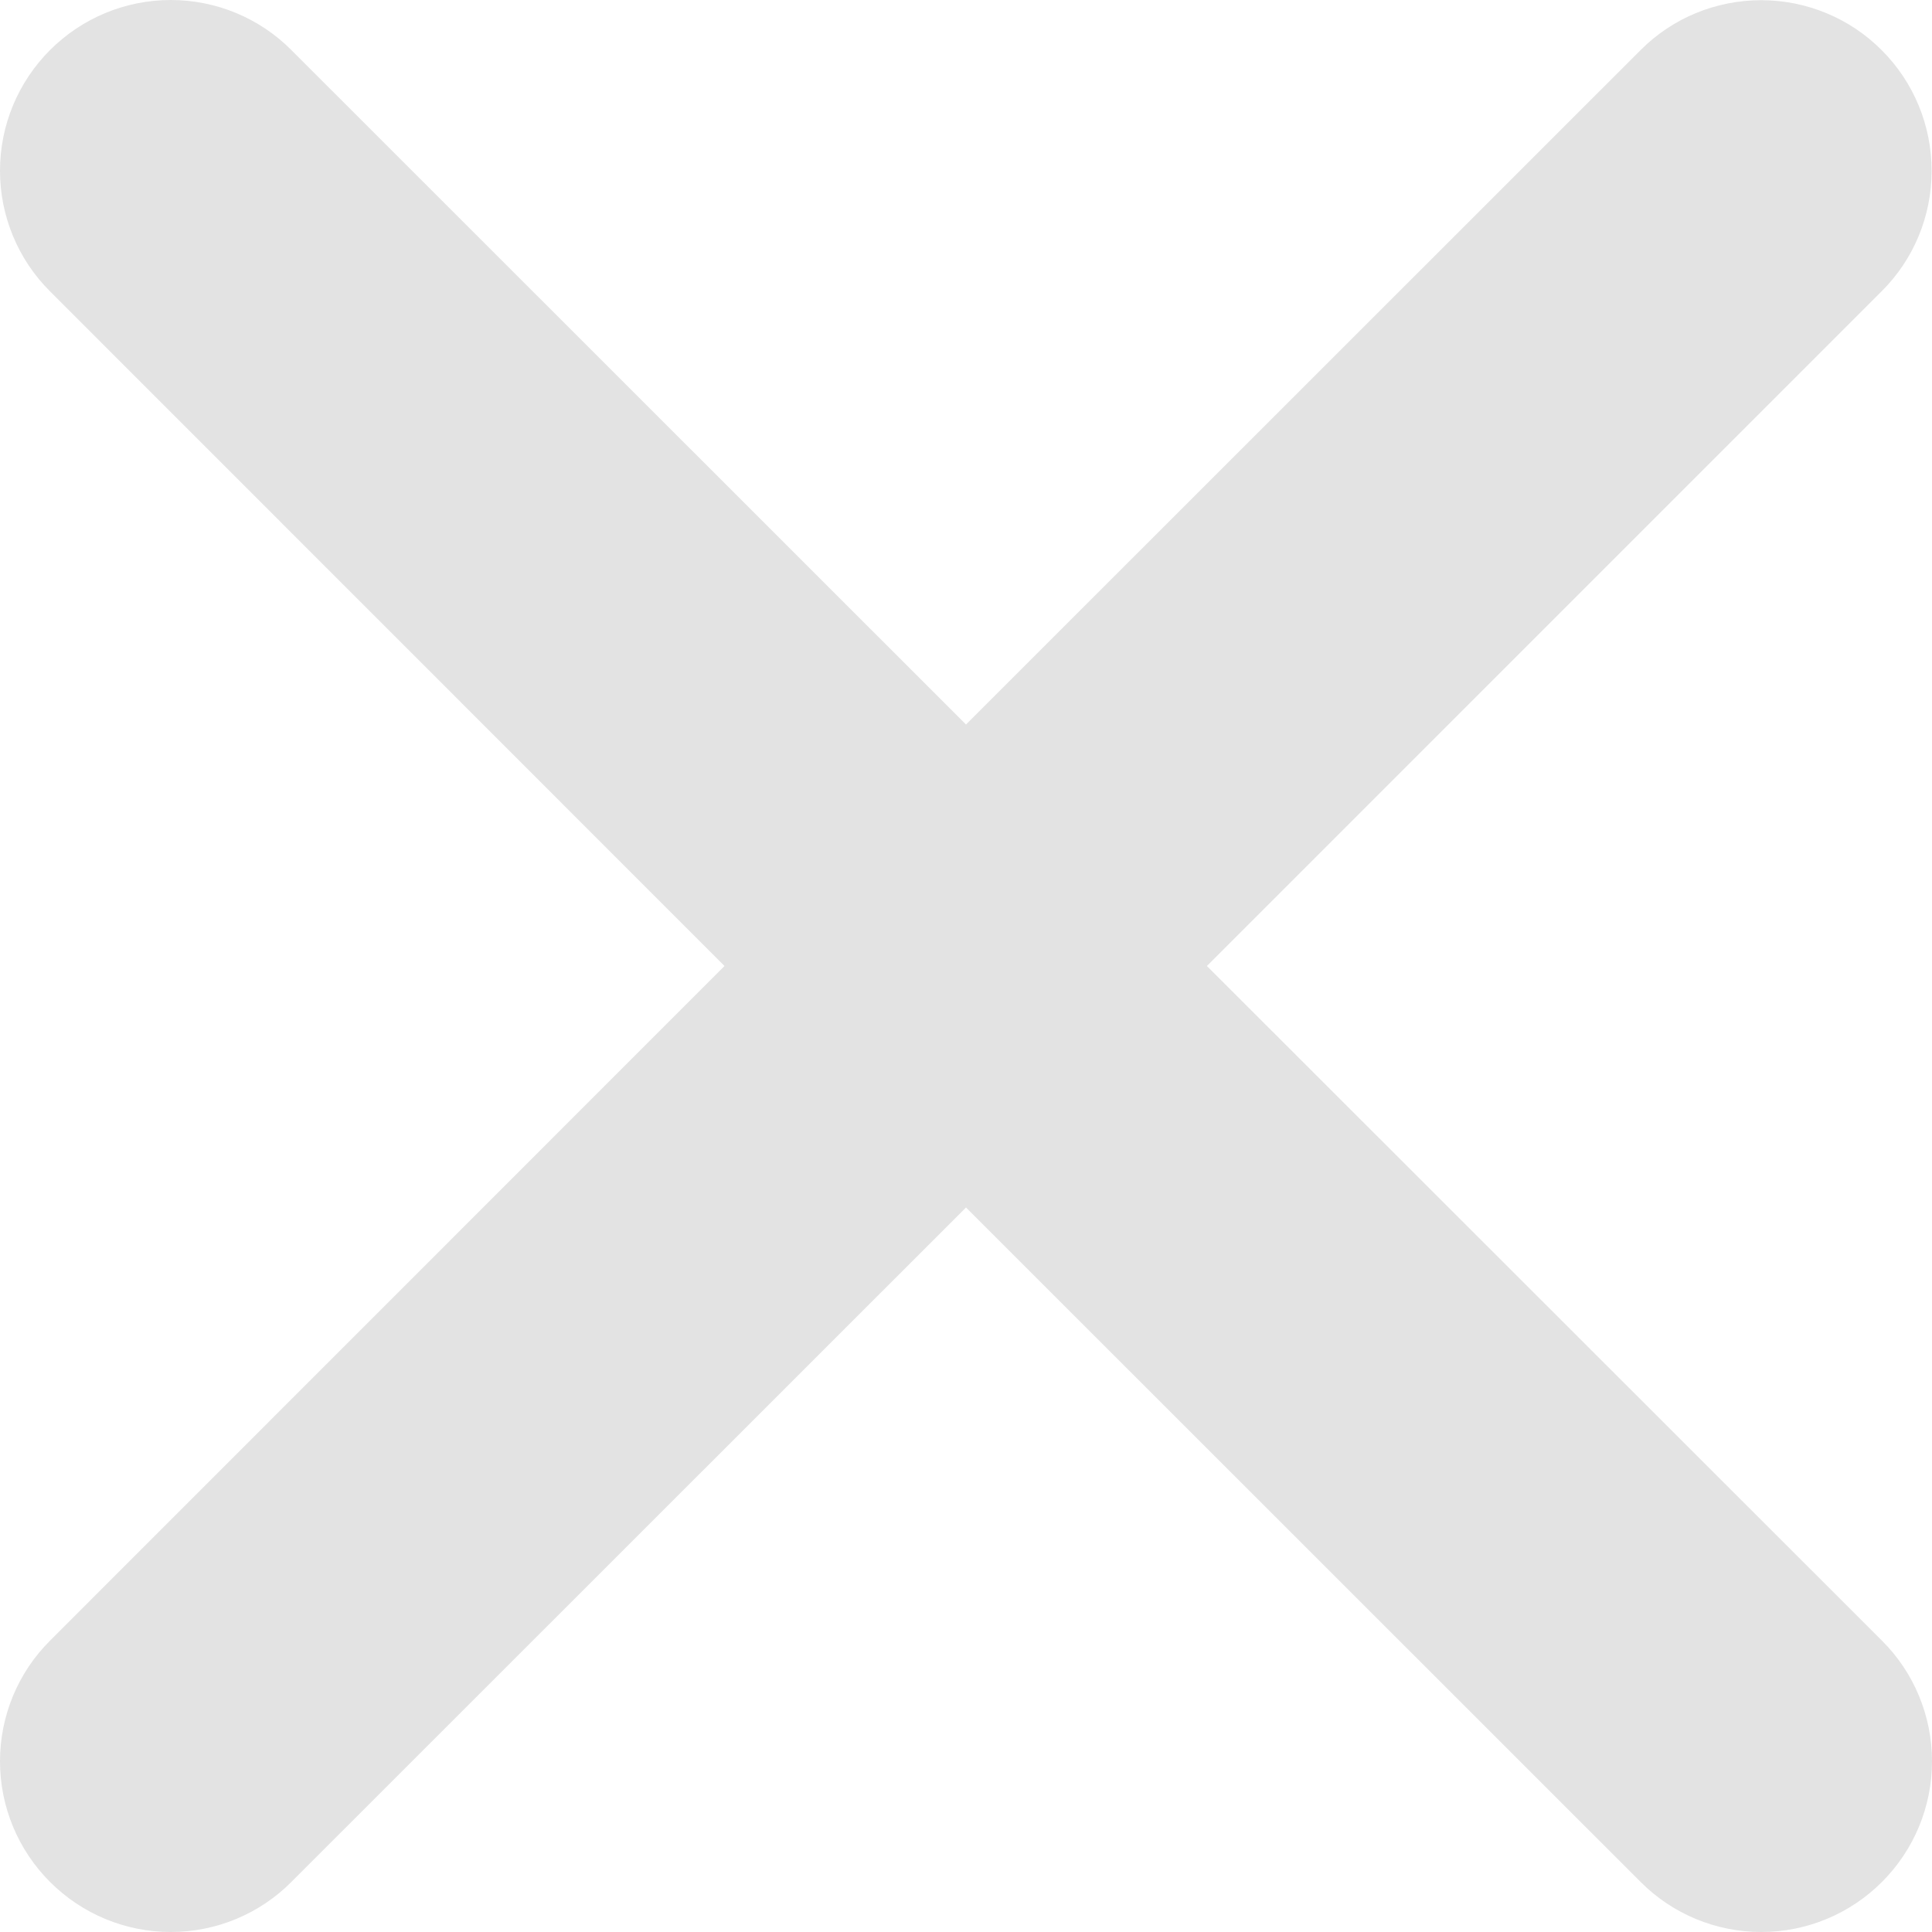
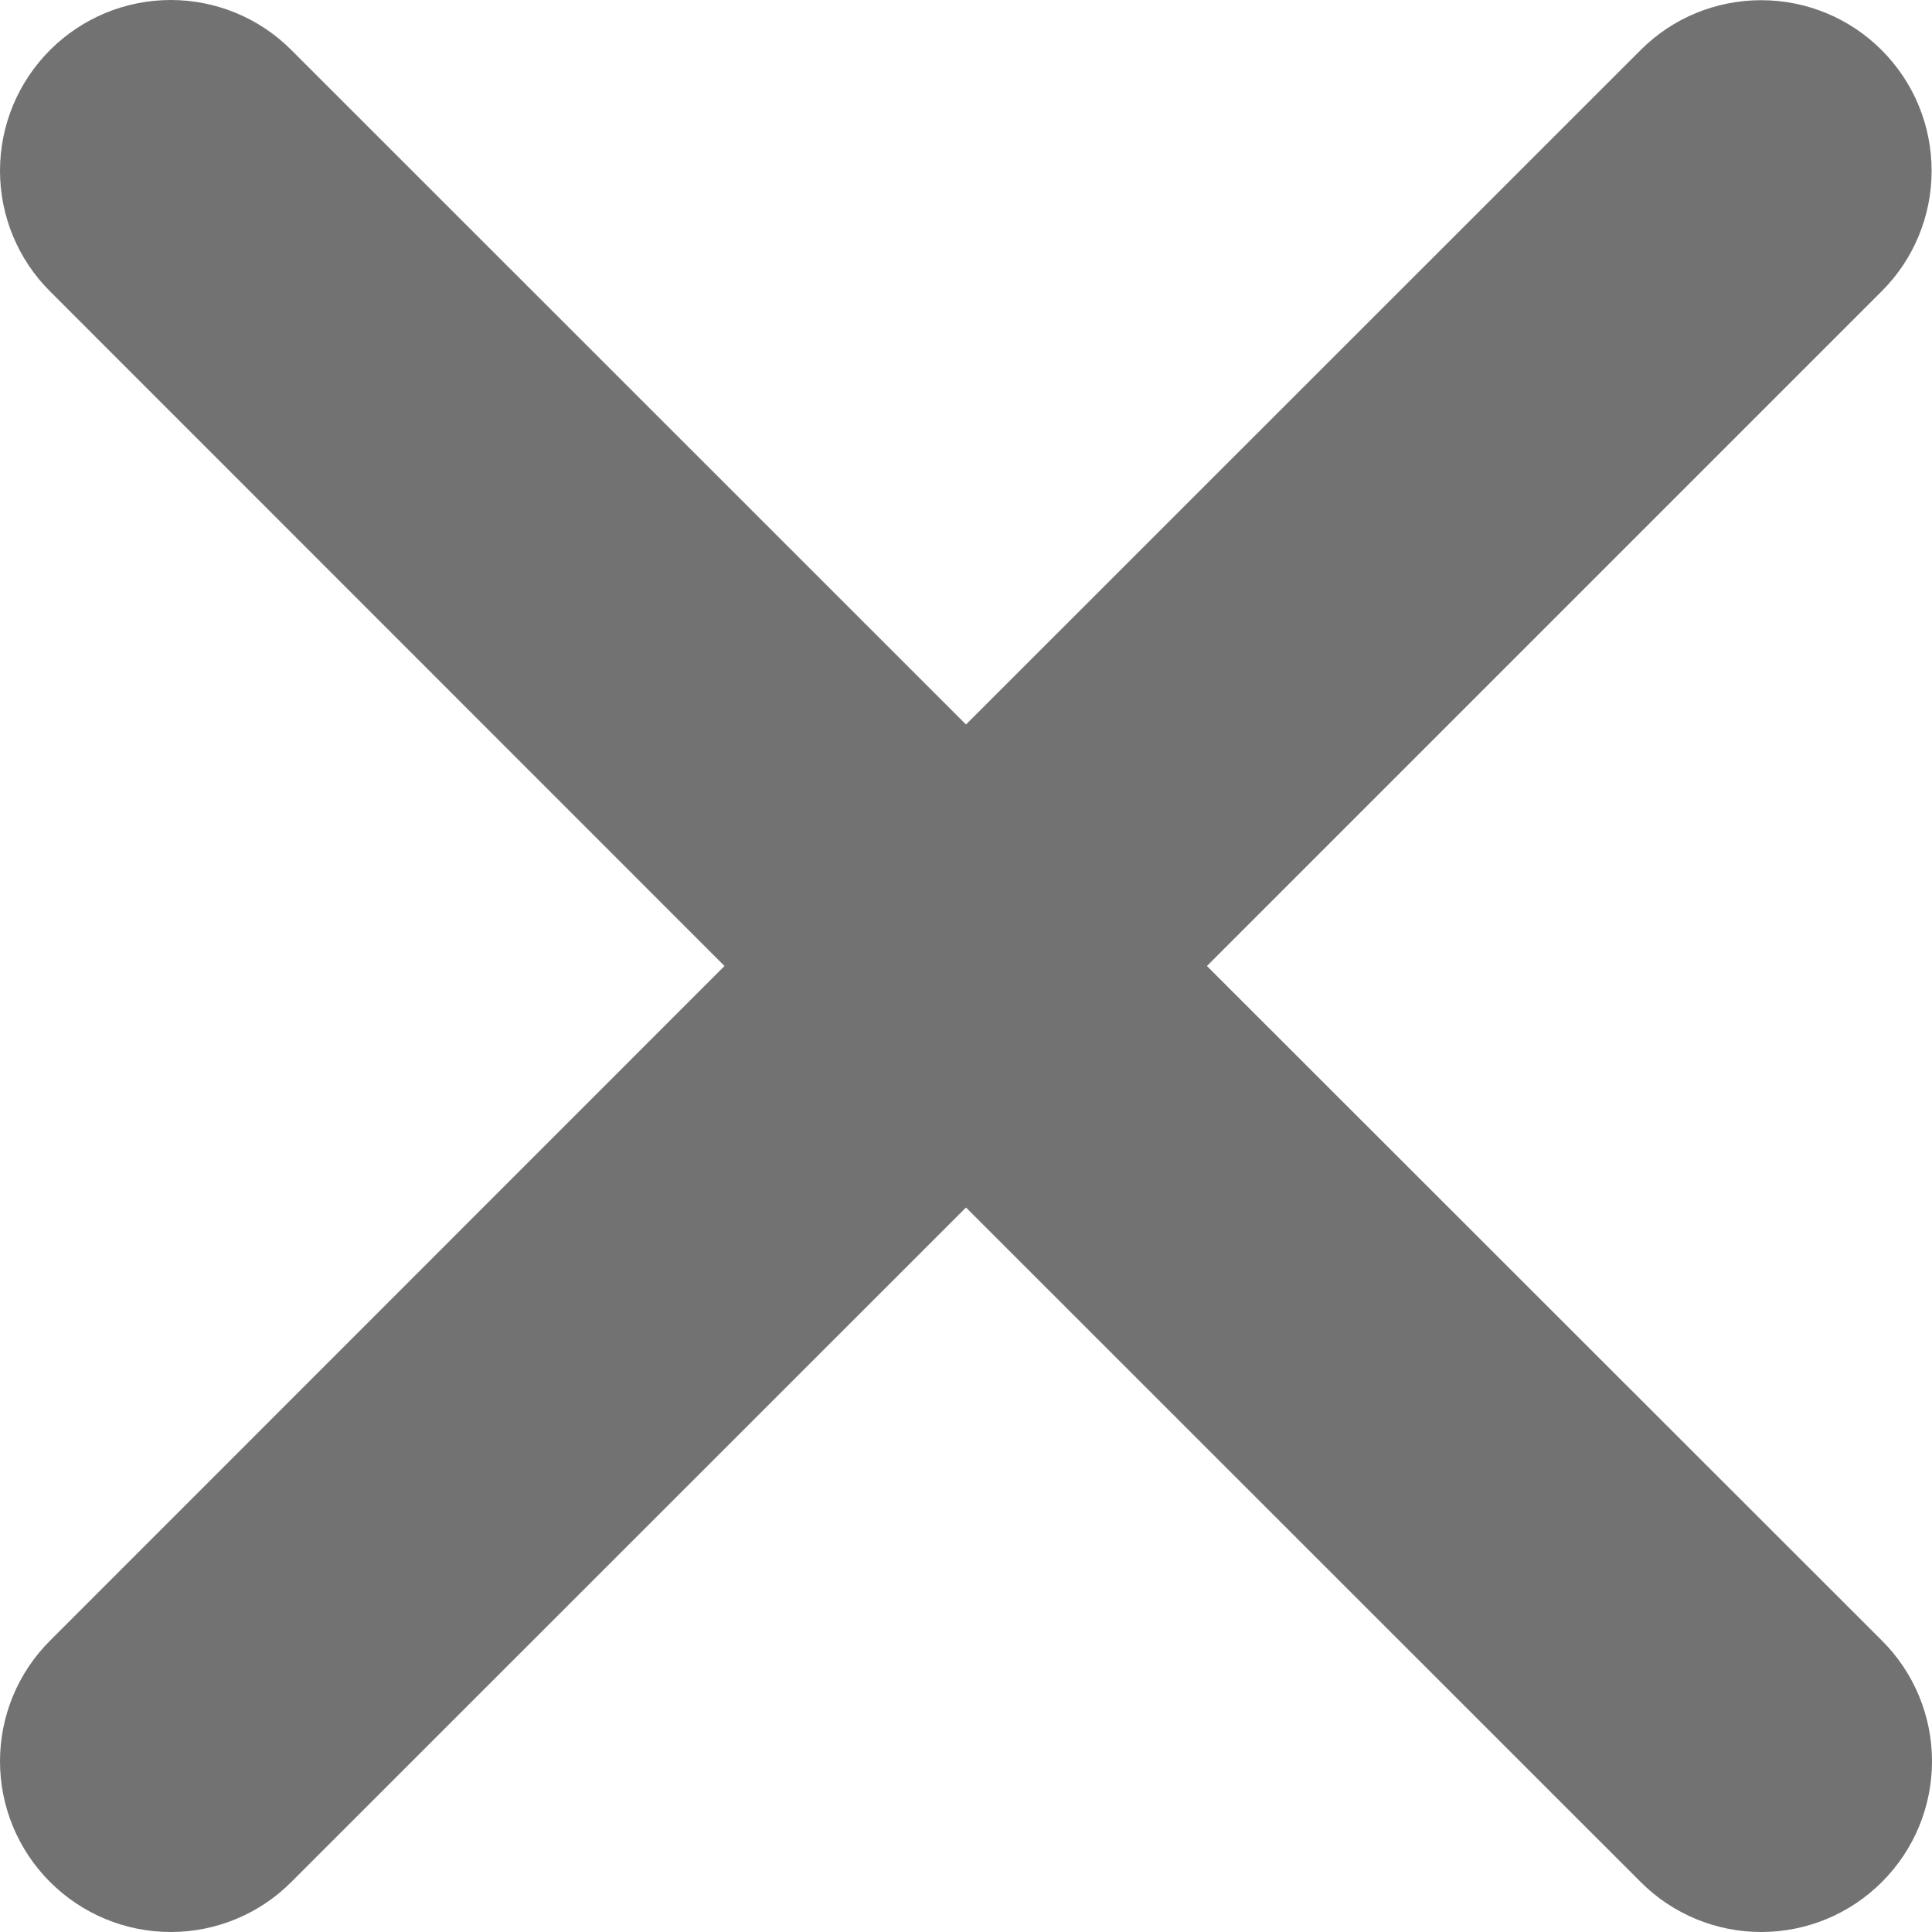
<svg xmlns="http://www.w3.org/2000/svg" width="10" height="10" viewBox="0 0 10 10" fill="none">
-   <path d="M6.247 5L9.739 1.508C9.905 1.343 9.998 1.119 9.998 0.884C9.998 0.65 9.906 0.426 9.74 0.26C9.575 0.094 9.35 0.001 9.116 0.001C8.882 0.001 8.657 0.093 8.492 0.259L5 3.75L1.508 0.259C1.343 0.093 1.118 0 0.884 0C0.649 0 0.425 0.093 0.259 0.259C0.093 0.425 0 0.649 0 0.884C0 1.118 0.093 1.343 0.259 1.508L3.75 5L0.259 8.492C0.093 8.657 0 8.882 0 9.116C0 9.351 0.093 9.575 0.259 9.741C0.425 9.907 0.649 10 0.884 10C1.118 10 1.343 9.907 1.508 9.741L5 6.25L8.492 9.741C8.657 9.907 8.882 10 9.116 10C9.351 10 9.575 9.907 9.741 9.741C9.907 9.575 10 9.351 10 9.116C10 8.882 9.907 8.657 9.741 8.492L6.247 5Z" fill="#E3E3E3" />
+   <path d="M6.247 5L9.739 1.508C9.905 1.343 9.998 1.119 9.998 0.884C9.998 0.65 9.906 0.426 9.74 0.26C9.575 0.094 9.35 0.001 9.116 0.001C8.882 0.001 8.657 0.093 8.492 0.259L5 3.75L1.508 0.259C1.343 0.093 1.118 0 0.884 0C0.649 0 0.425 0.093 0.259 0.259C0.093 0.425 0 0.649 0 0.884C0 1.118 0.093 1.343 0.259 1.508L3.75 5L0.259 8.492C0.093 8.657 0 8.882 0 9.116C0 9.351 0.093 9.575 0.259 9.741C0.425 9.907 0.649 10 0.884 10C1.118 10 1.343 9.907 1.508 9.741L5 6.25L8.492 9.741C8.657 9.907 8.882 10 9.116 10C9.351 10 9.575 9.907 9.741 9.741C9.907 9.575 10 9.351 10 9.116C10 8.882 9.907 8.657 9.741 8.492L6.247 5Z" fill="#727272" />
</svg>
